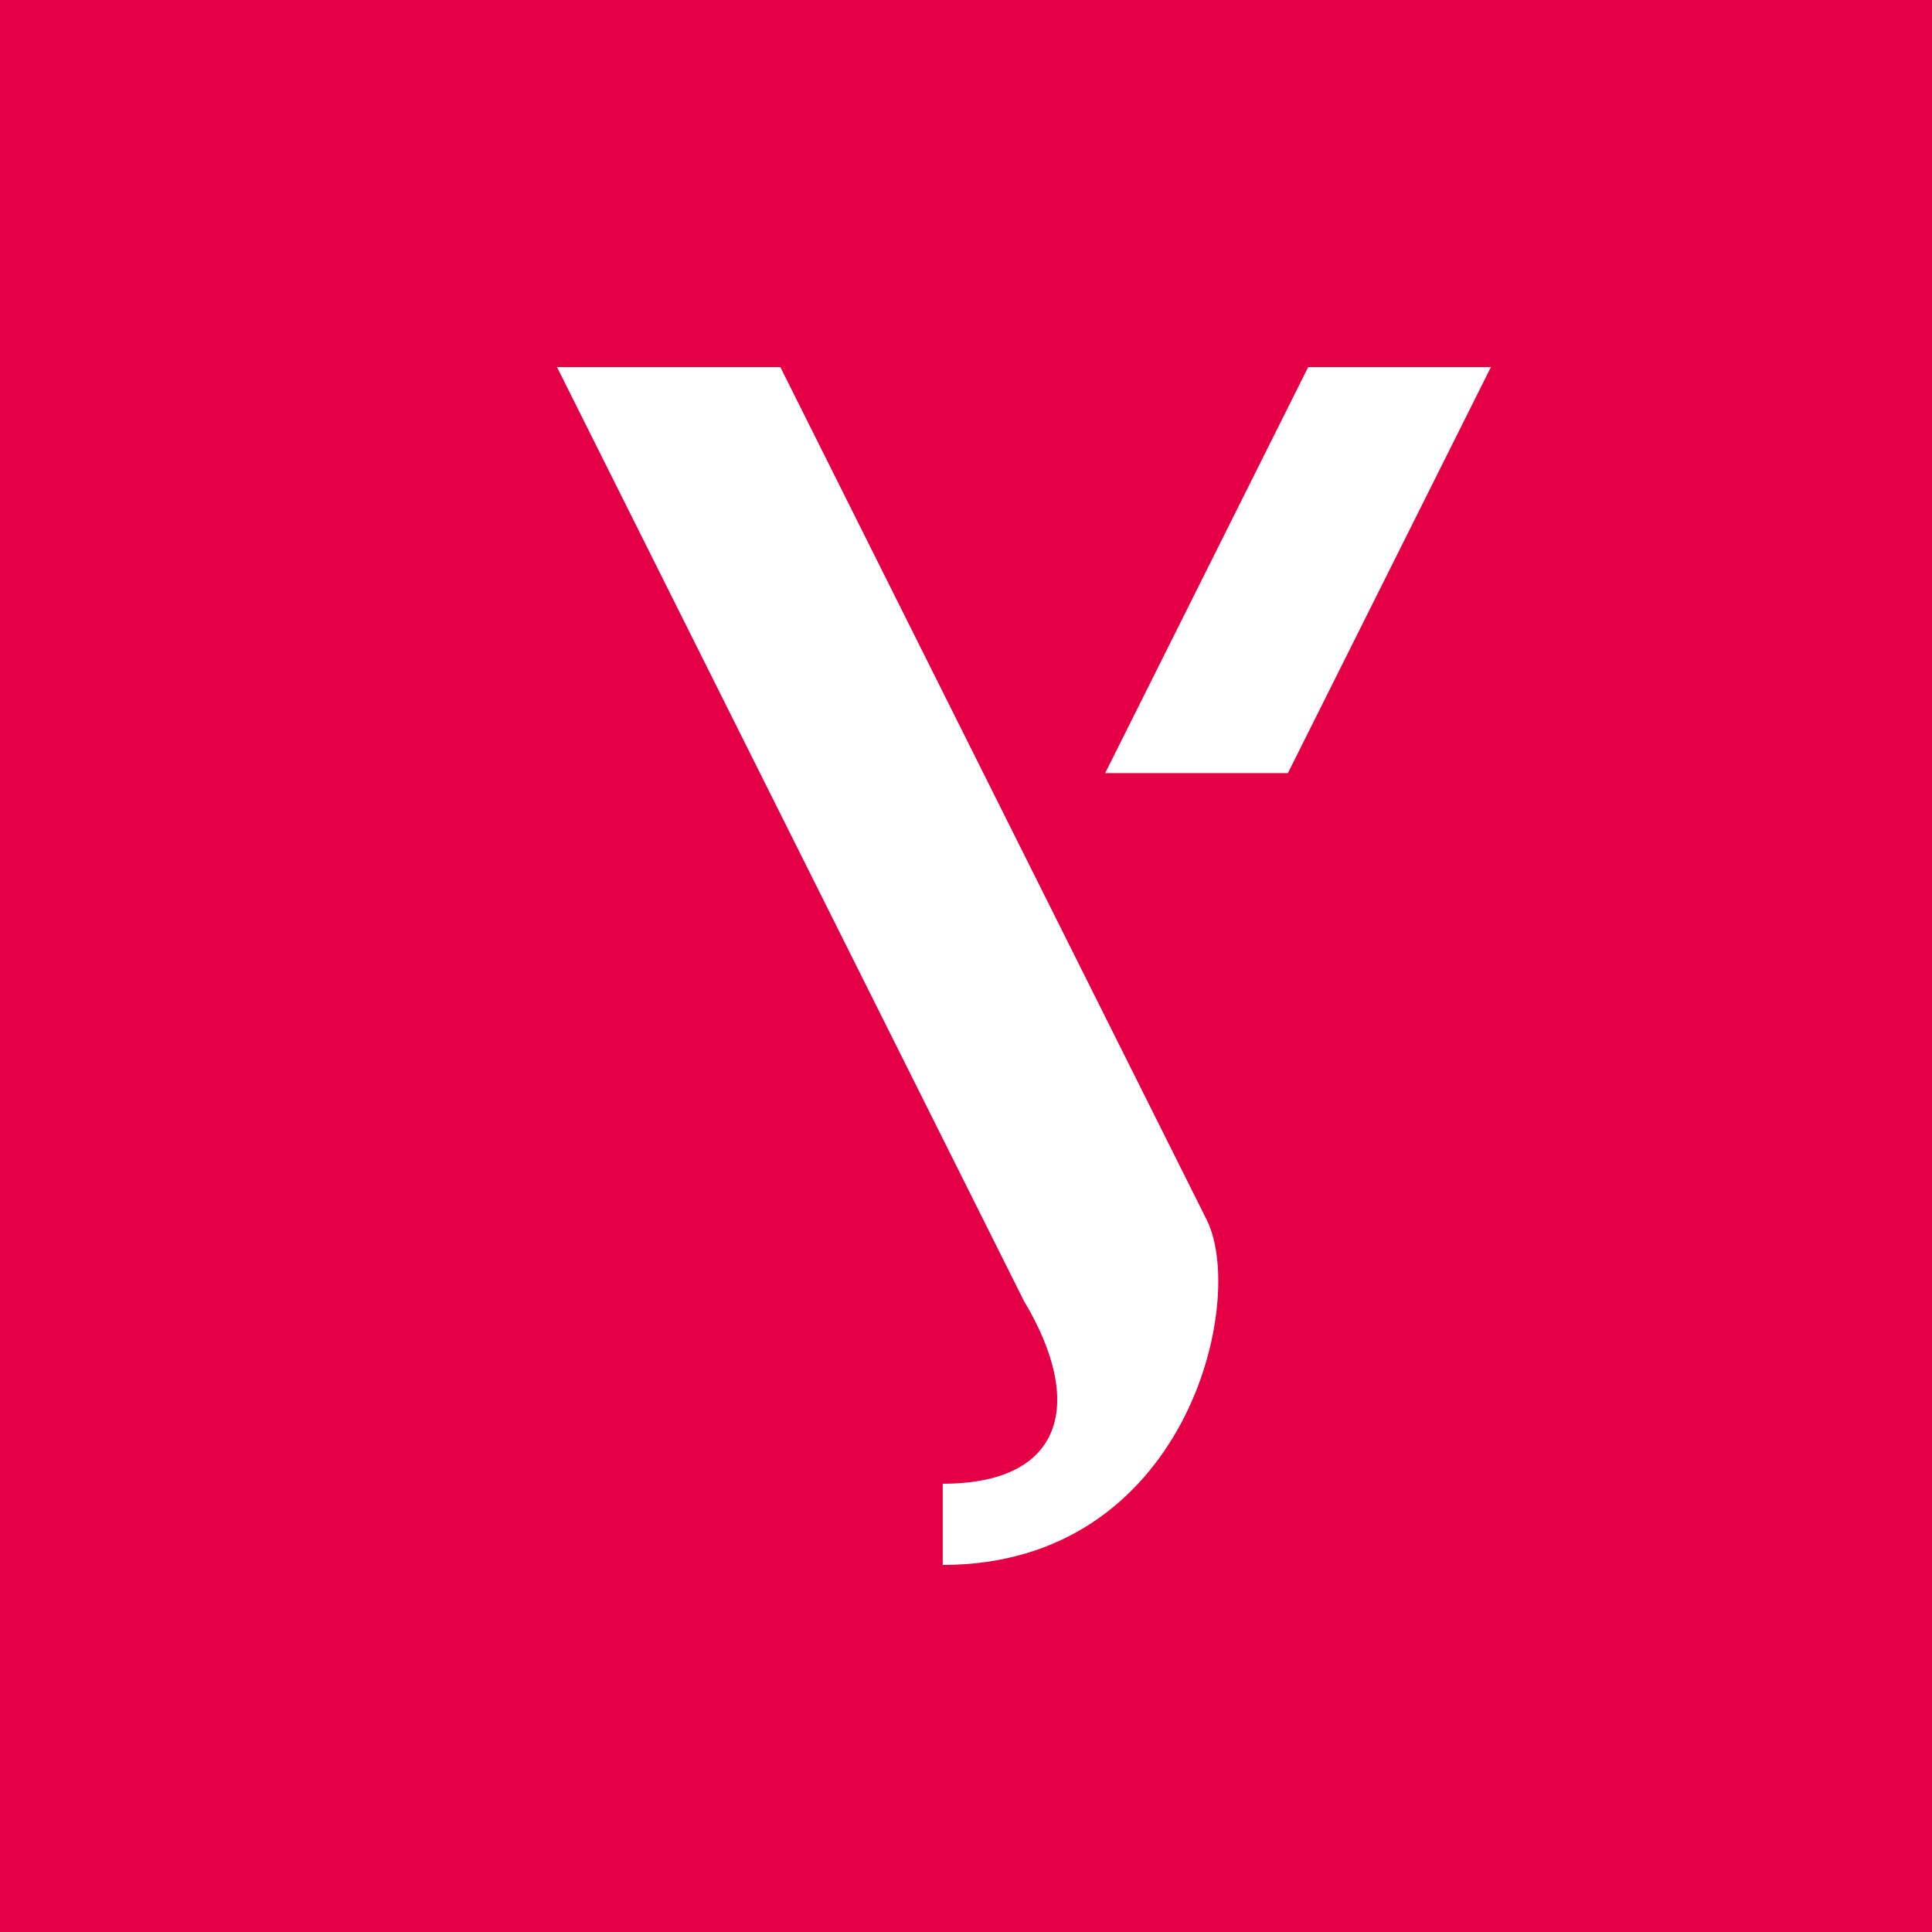
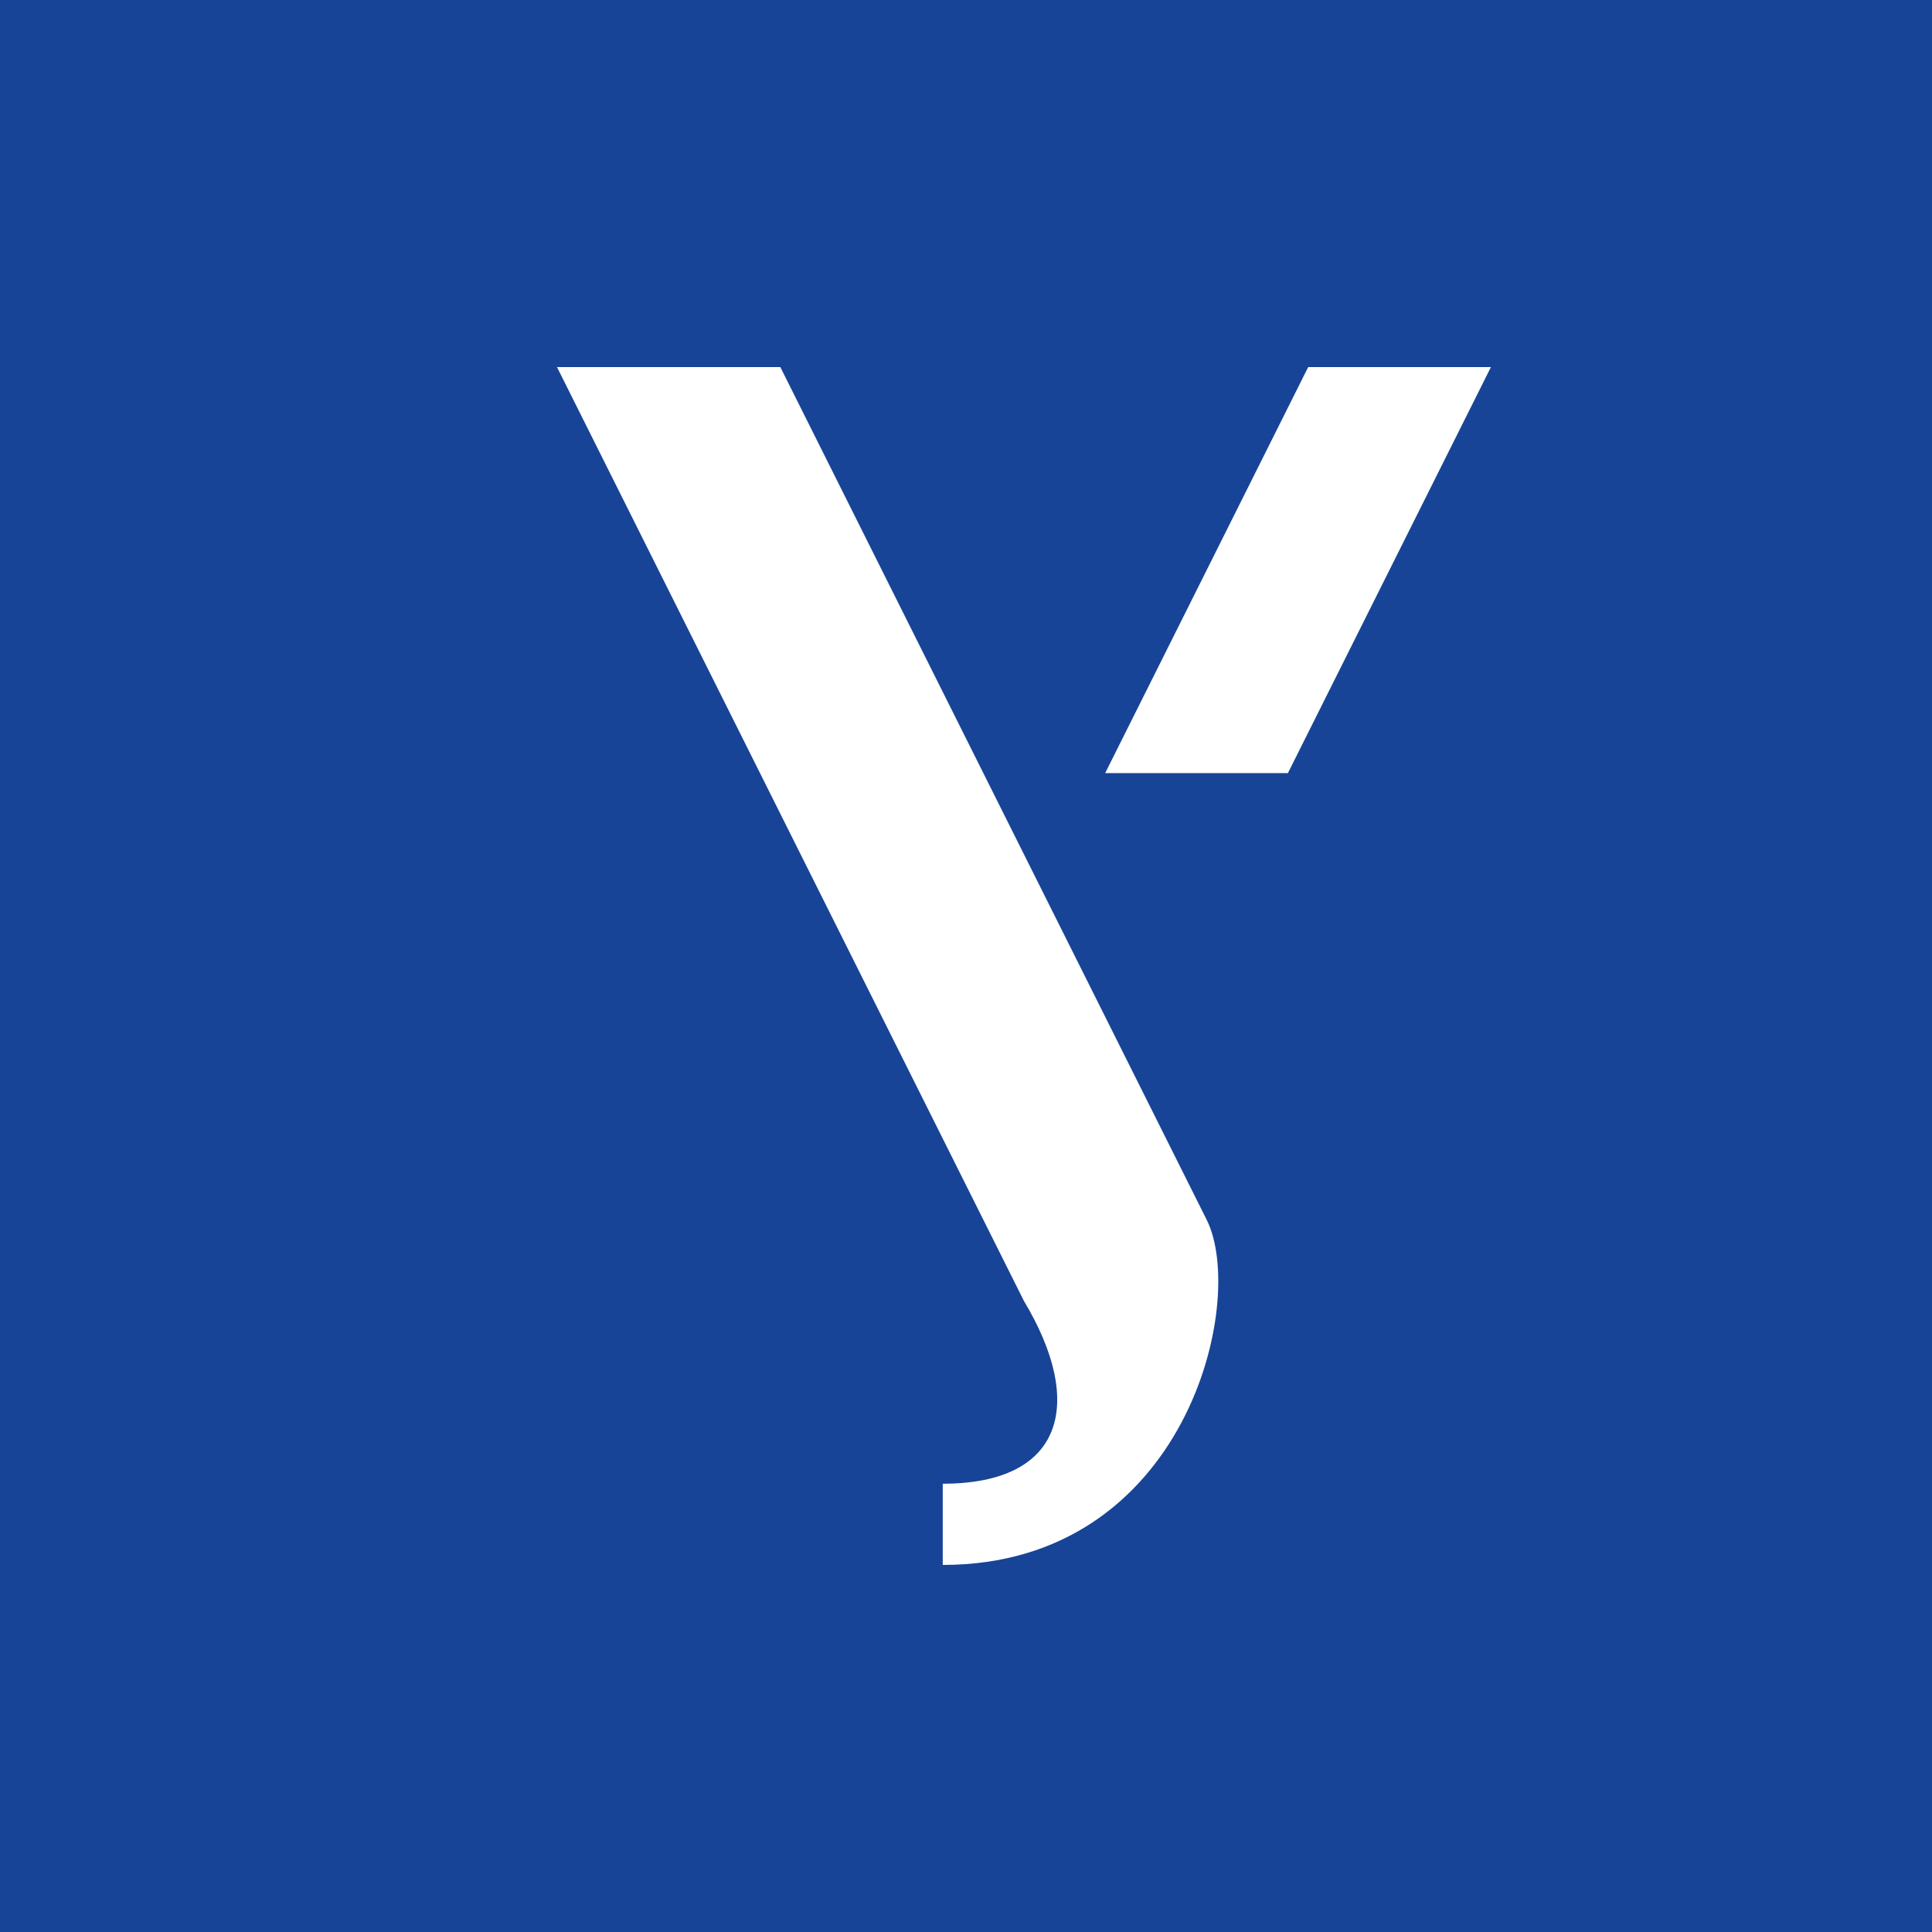
<svg xmlns="http://www.w3.org/2000/svg" viewBox="0 0 512 512" width="512" height="512" role="img" aria-label="УрФУ">
-   <rect width="512" height="512" fill="#E50046" />
+   <rect width="512" height="512" fill="#174496" />
  <g fill="#FFFFFF" transform="translate(147.61 97.28) scale(2.6902)">
    <path d="M0 0H22L64 84C68 92 62 118 38 118V110C50 110 52 102 46 92Z" />
    <path d="M74 0H92L72 40H54Z" />
  </g>
</svg>
